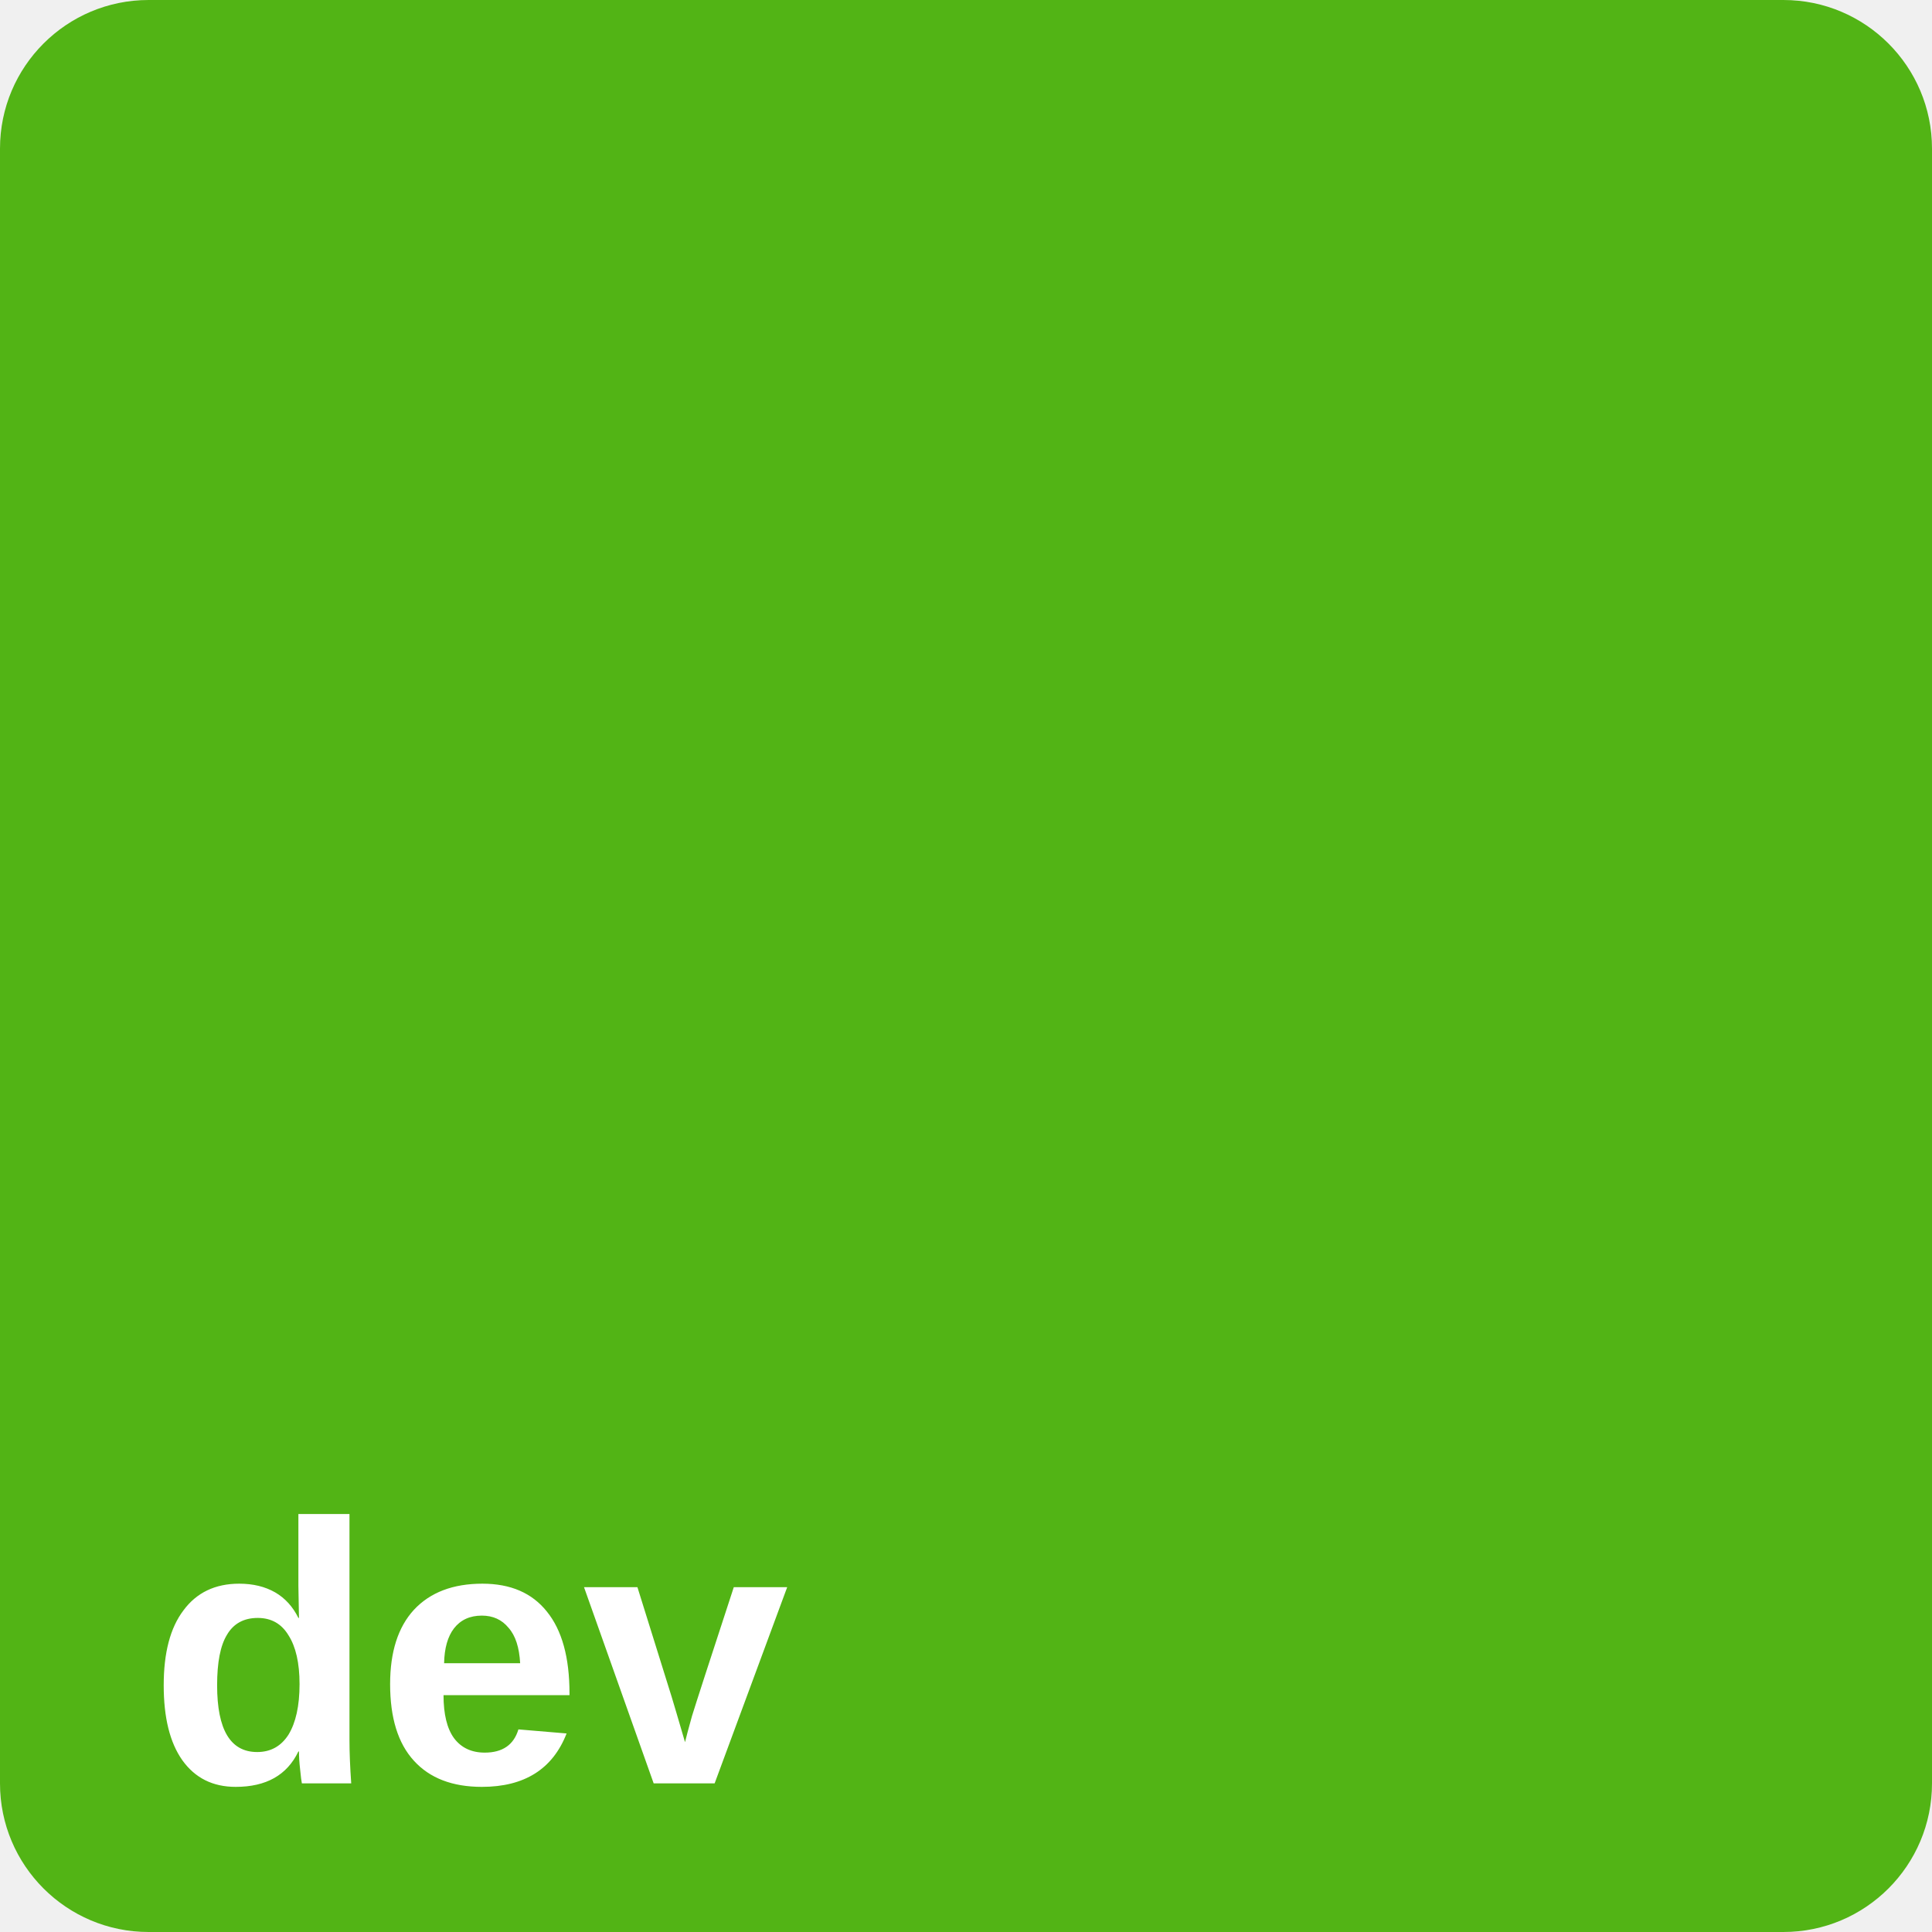
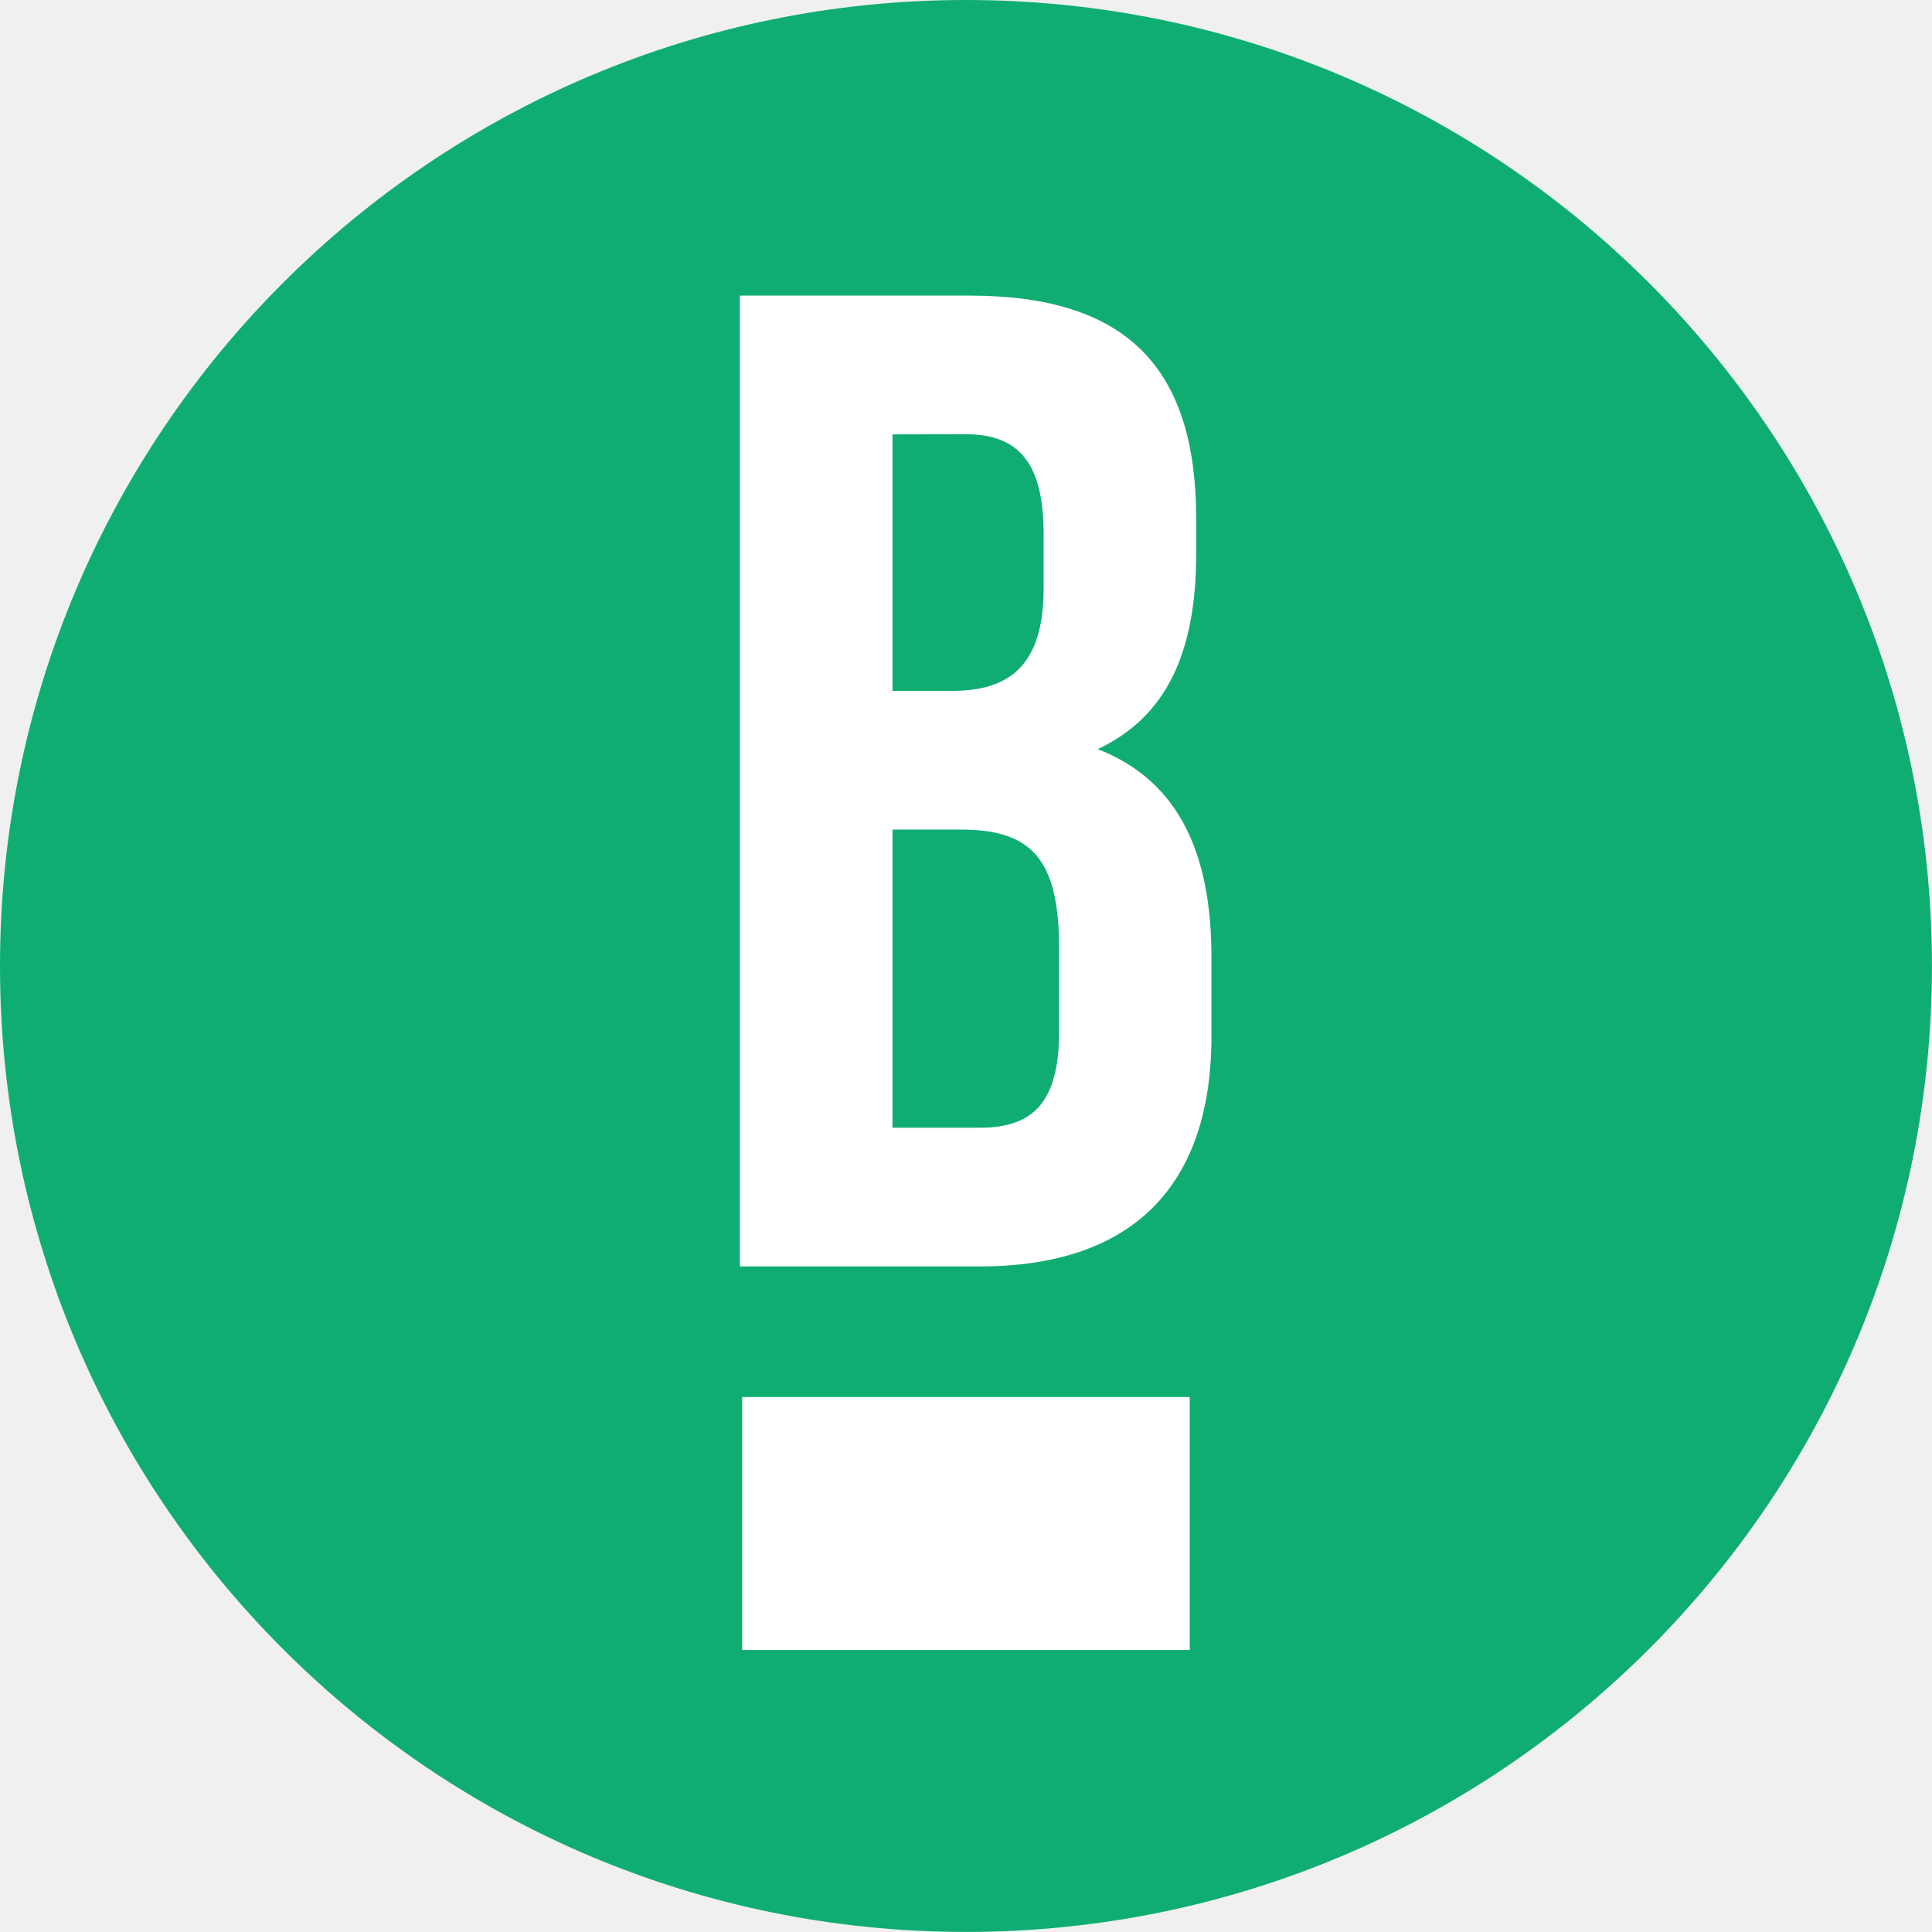
- <svg xmlns="http://www.w3.org/2000/svg" width="52" height="52">
-   <rect x="0" y="0" rx="4" ry="4" width="52" height="52" fill="#52B415" />
-   <text x="4" y="48" fill="#FFF" style="font-family: Arial, sans-serif; font-size: 10px; font-weight: bold;">dev</text>
+ <svg xmlns="http://www.w3.org/2000/svg" id="Layer_1" width="46" height="46" data-name="Layer 1" viewBox="0 0 309.23 309.23">
+   <defs>
+     <style>
+       .cls-1{fill:#10ad73;}.cls-2{fill:#fff;}
+     </style>
+   </defs>
+   <circle class="cls-1" cx="154.61" cy="154.61" r="154.61" />
+   <rect class="cls-2" x="118.79" y="223.61" width="71.64" height="40.48" />
+   <path class="cls-2" d="M191.46,83.06v5.55c0,16-4.88,26.19-15.76,31.29,13.1,5.11,18.2,16.87,18.2,33.3v12.65c0,24-12.65,36.85-37.07,36.85h-38.4V47.32h36.85C180.58,47.32,191.46,59.09,191.46,83.06ZM142.85,69.52v41.06h9.54c9.1,0,14.65-4,14.65-16.42V85.5c0-11.1-3.77-16-12.43-16Zm0,63.26V180.5h14c8.22,0,12.66-3.77,12.66-15.31V151.65c0-14.43-4.67-18.87-15.76-18.87Z" />
</svg>
